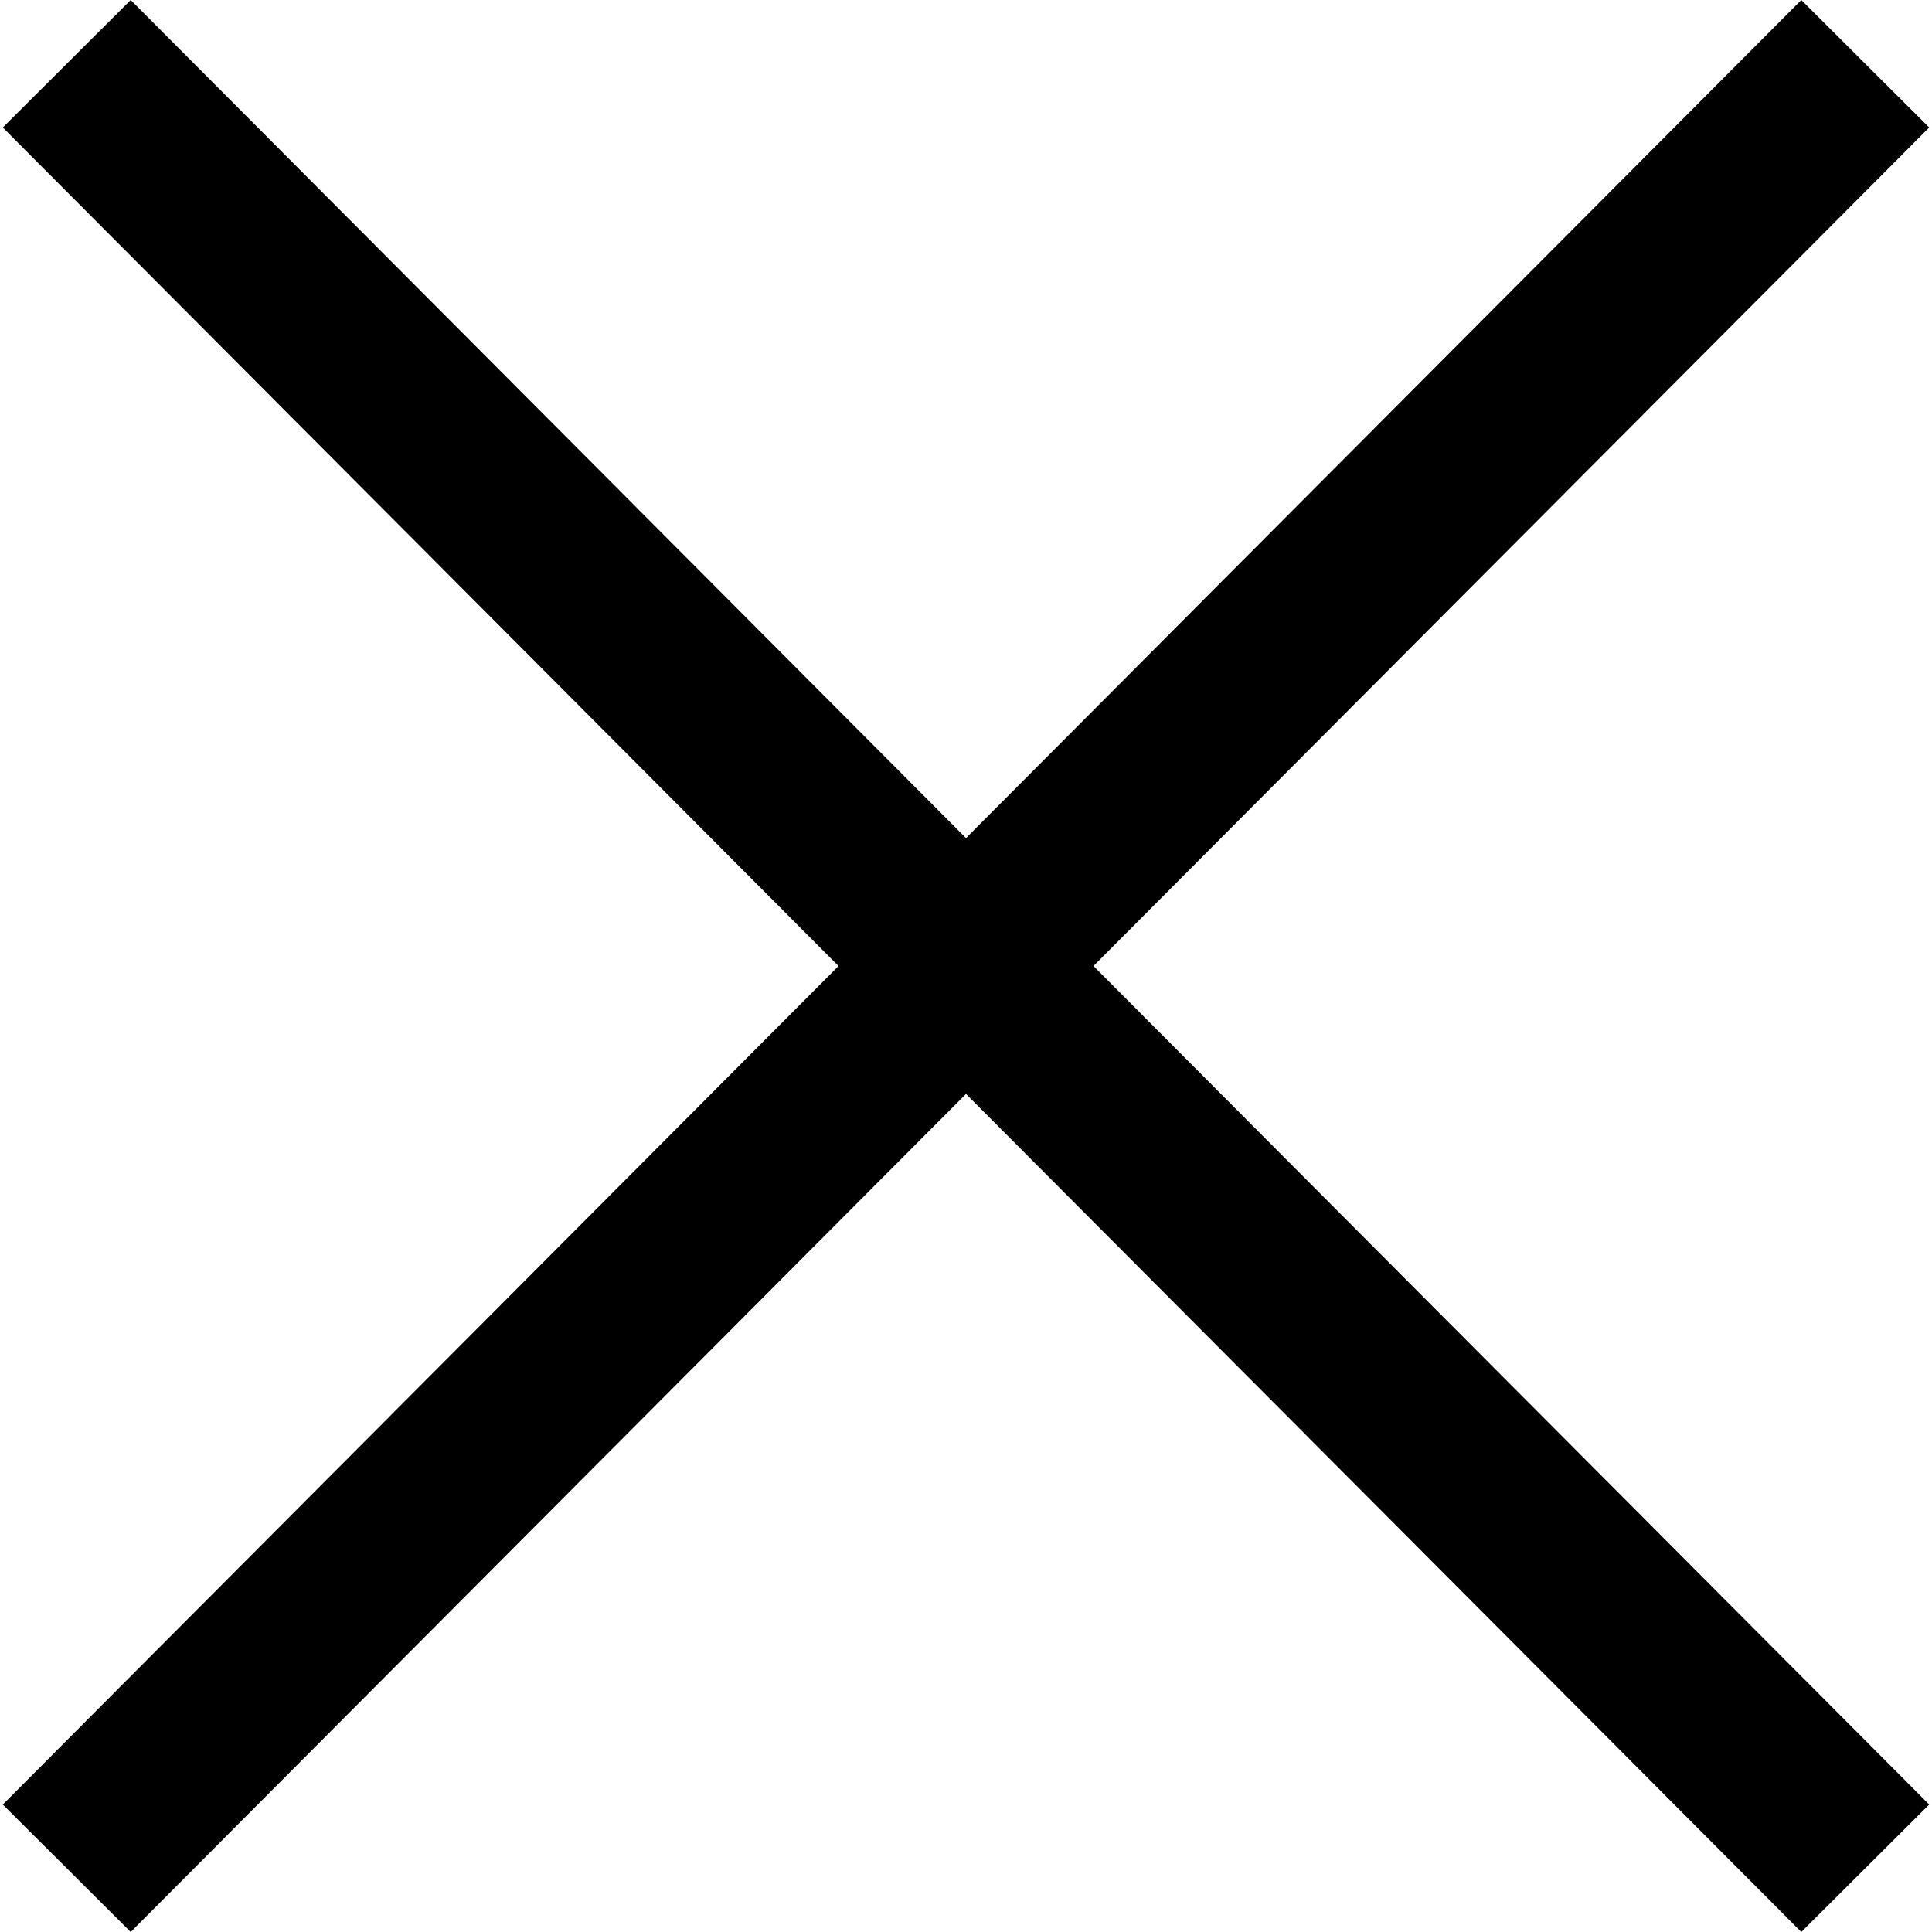
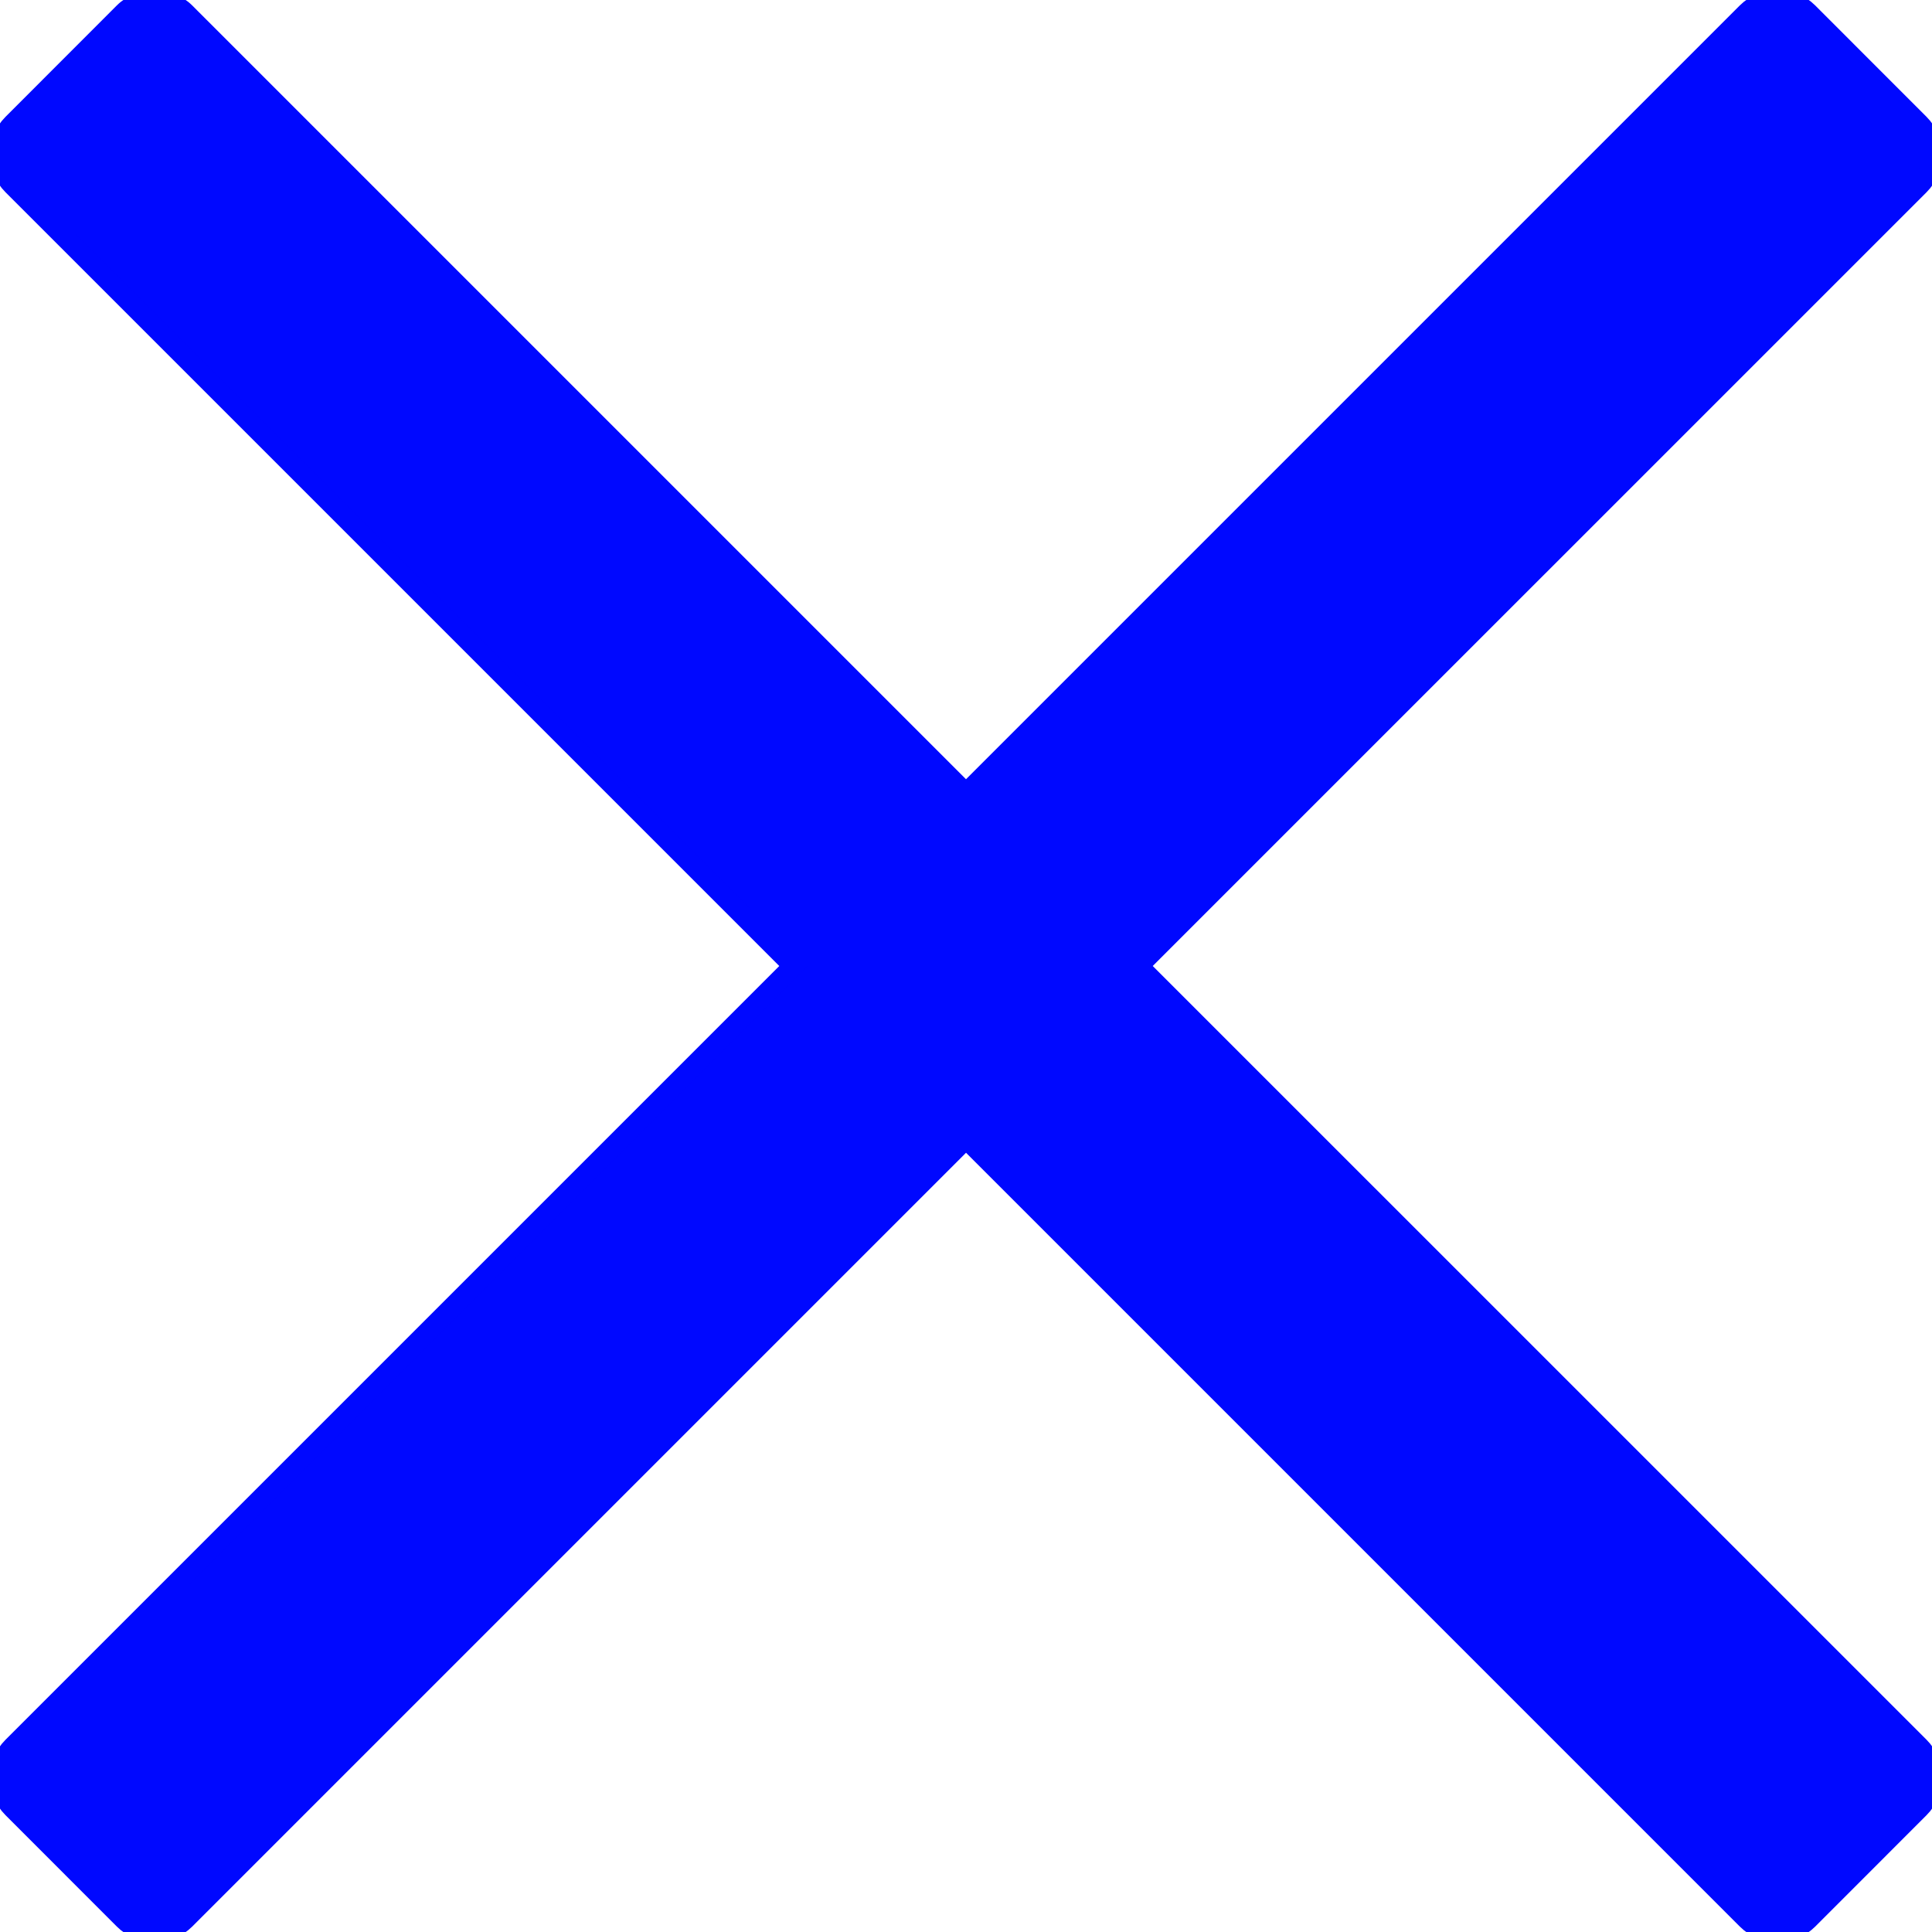
- <svg xmlns="http://www.w3.org/2000/svg" fill="#000000" height="800px" width="800px" version="1.1" id="Capa_1" viewBox="0 0 490 490" xml:space="preserve">
-   <polygon points="456.851,0 245,212.564 33.149,0 0.708,32.337 212.669,245.004 0.708,457.678 33.149,490 245,277.443 456.851,490   489.292,457.678 277.331,245.004 489.292,32.337 " />
+ <svg xmlns="http://www.w3.org/2000/svg" fill="#0008ff" version="1.1" id="Capa_1" width="800px" height="800px" viewBox="0 0 94.926 94.926" xml:space="preserve" stroke="#0008ff">
+   <g id="SVGRepo_bgCarrier" stroke-width="0" />
+   <g id="SVGRepo_tracerCarrier" stroke-linecap="round" stroke-linejoin="round" />
+   <g id="SVGRepo_iconCarrier">
+     <g>
+       <path d="M55.931,47.463L94.306,9.09c0.826-0.827,0.826-2.167,0-2.994L88.833,0.62C88.436,0.224,87.896,0,87.335,0 c-0.562,0-1.101,0.224-1.498,0.62L47.463,38.994L9.089,0.62c-0.795-0.795-2.202-0.794-2.995,0L0.622,6.096 c-0.827,0.827-0.827,2.167,0,2.994l38.374,38.373L0.622,85.836c-0.827,0.827-0.827,2.167,0,2.994l5.473,5.476 c0.397,0.396,0.936,0.62,1.498,0.62s1.1-0.224,1.497-0.62l38.374-38.374l38.374,38.374c0.397,0.396,0.937,0.62,1.498,0.62 s1.101-0.224,1.498-0.62l5.473-5.476c0.826-0.827,0.826-2.167,0-2.994L55.931,47.463z" />
+     </g>
+   </g>
</svg>
